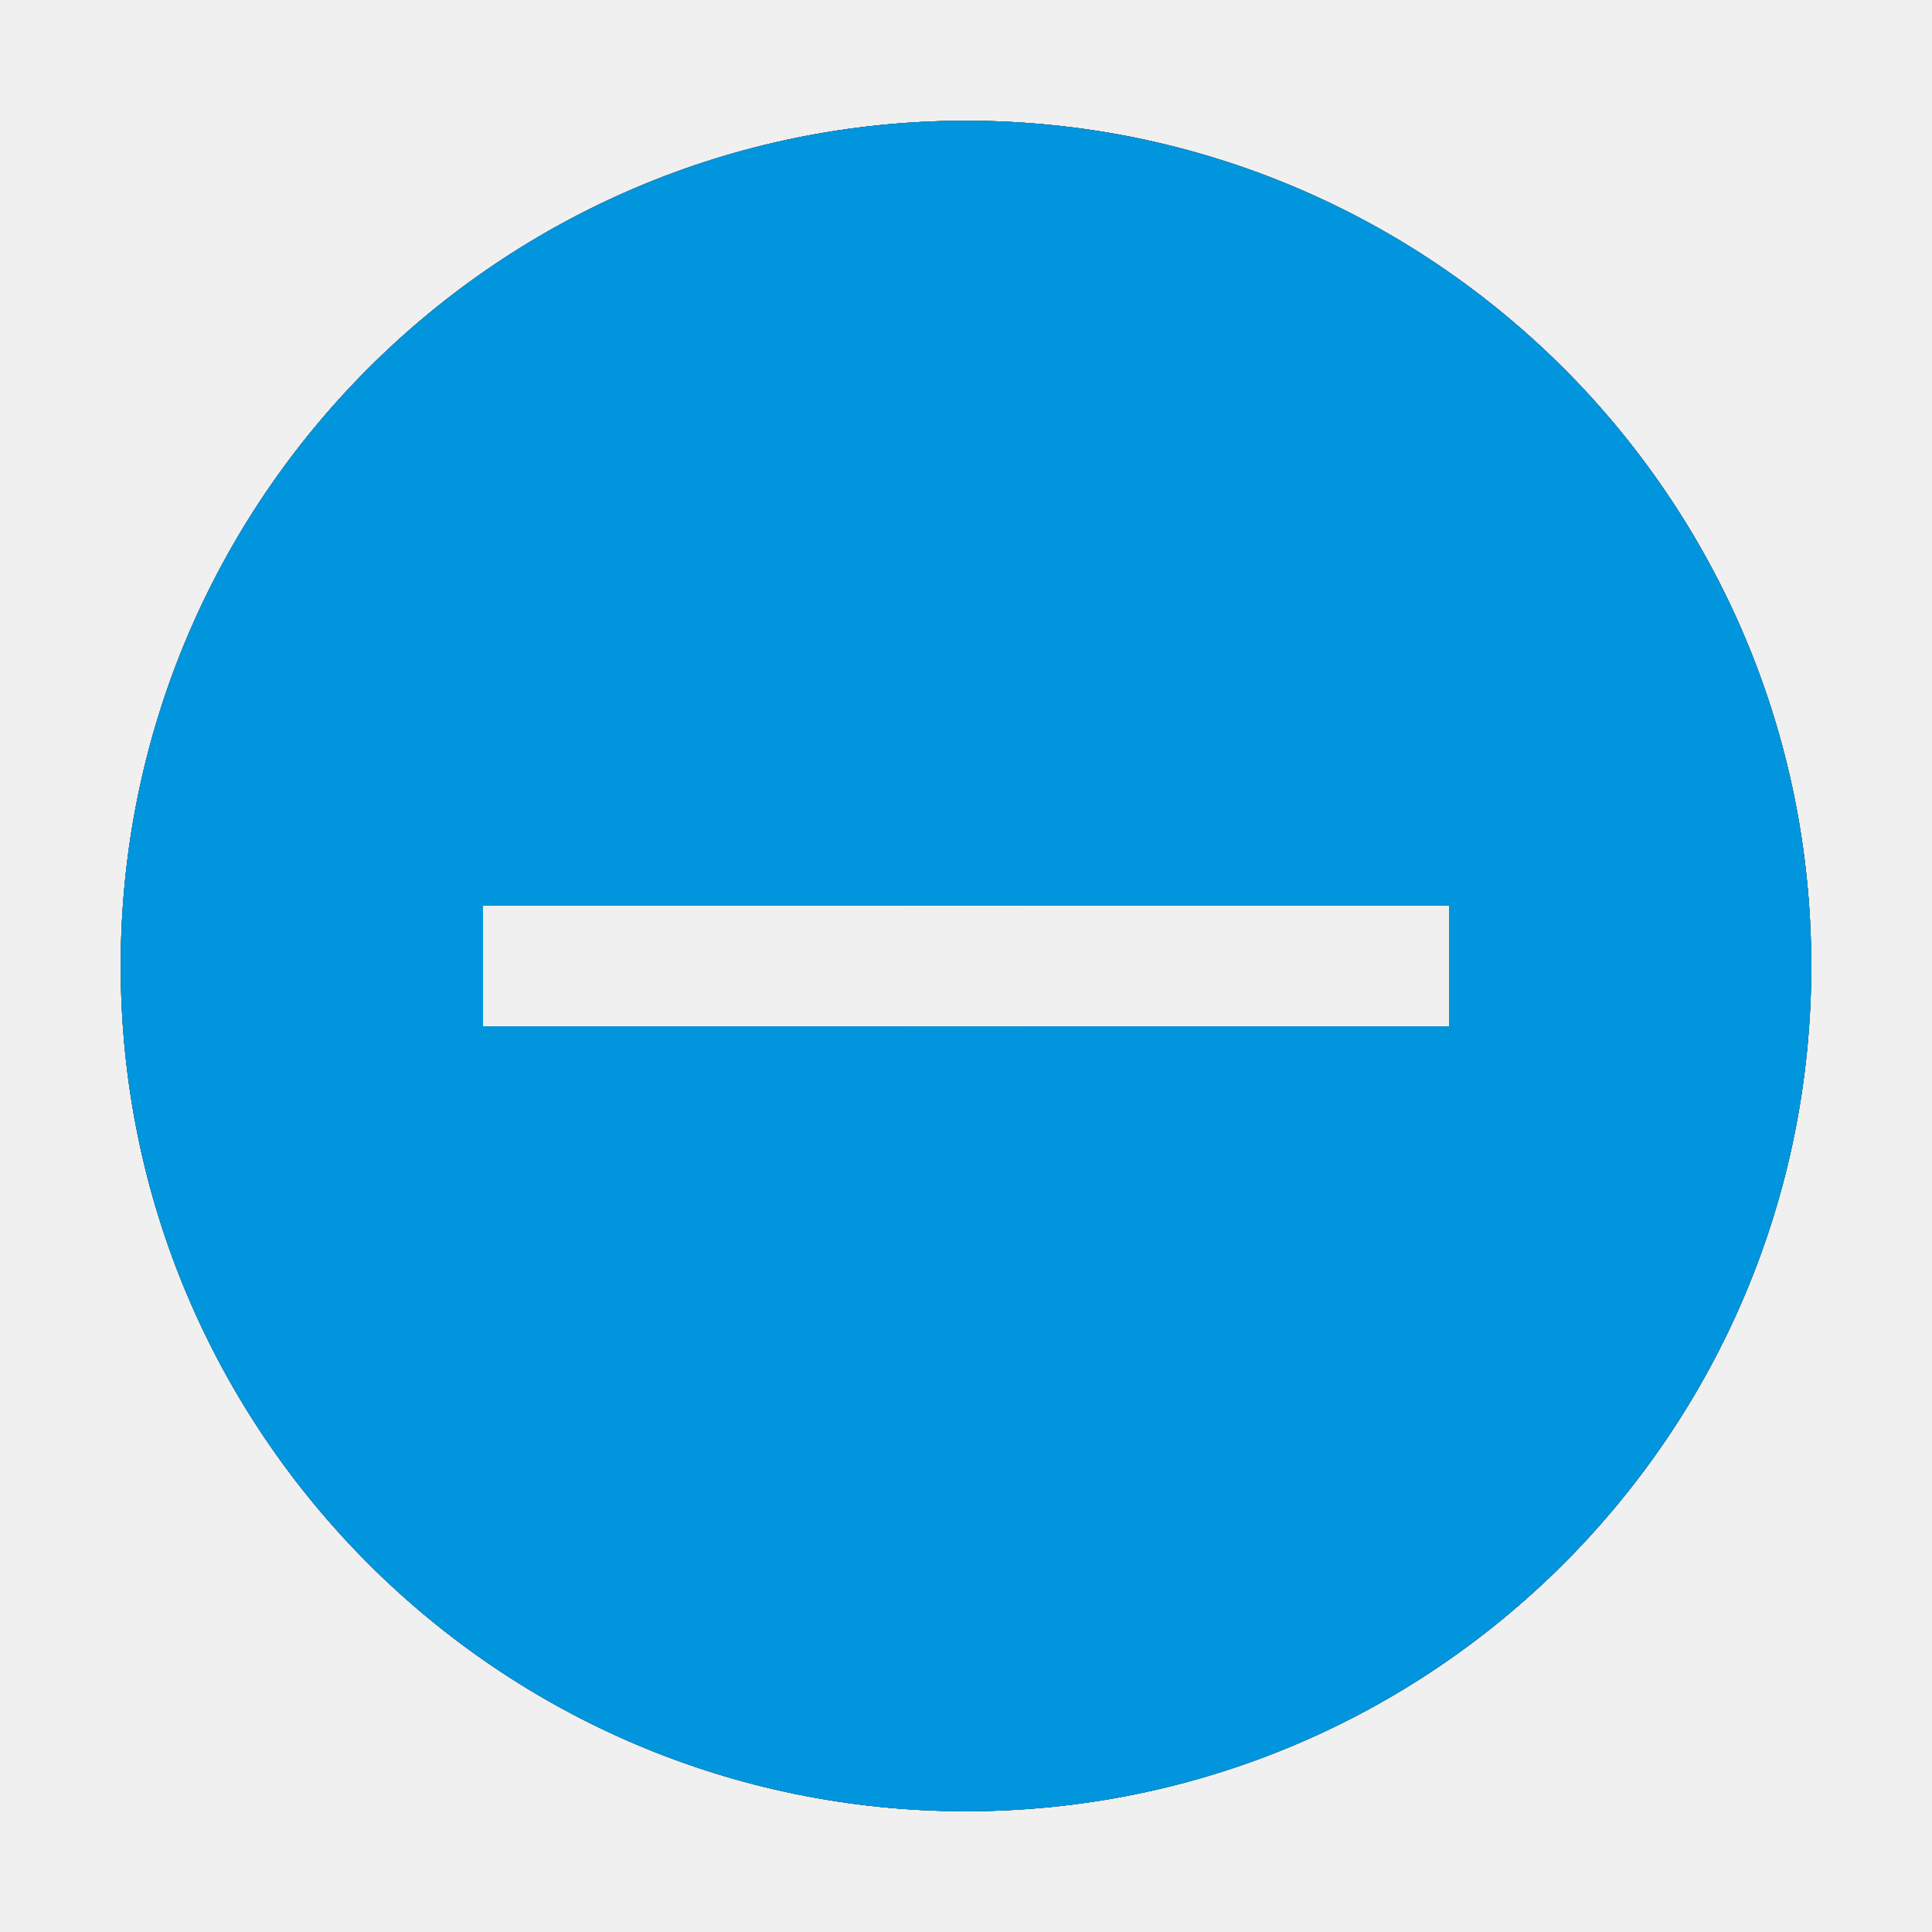
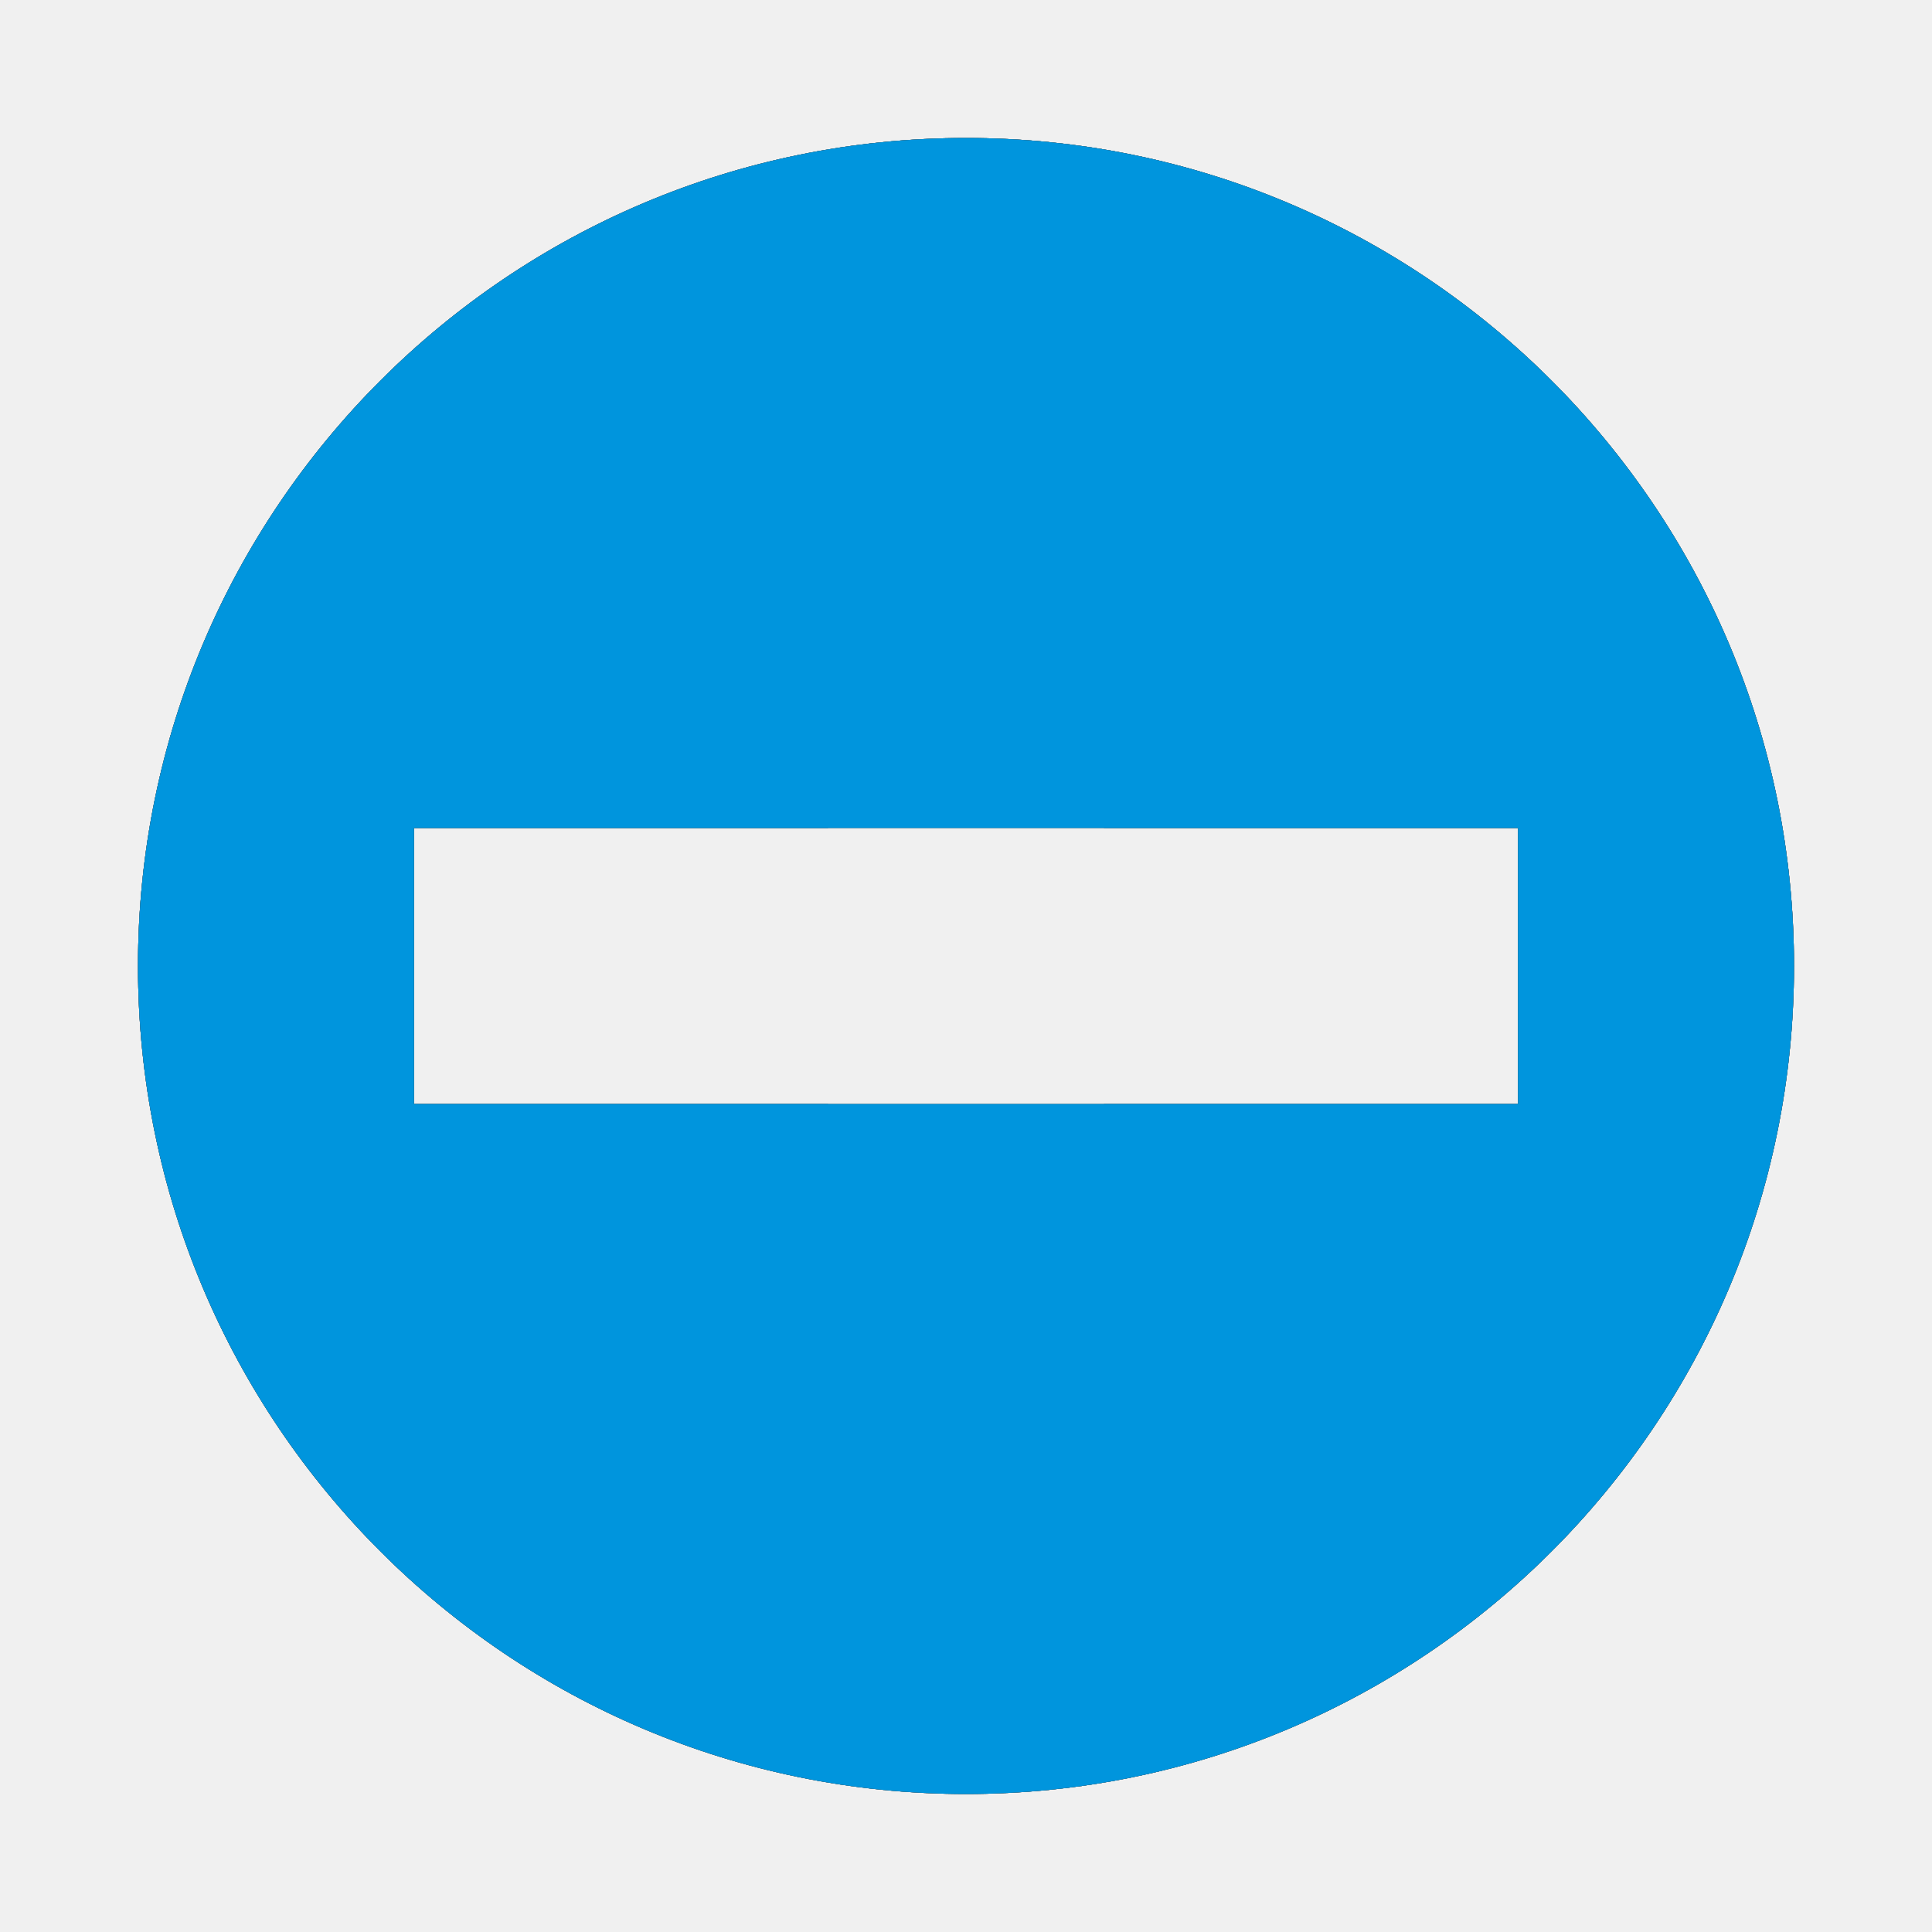
- <svg xmlns="http://www.w3.org/2000/svg" xmlns:xlink="http://www.w3.org/1999/xlink" viewBox="0 0 16 16" xml:space="preserve">
+ <svg xmlns="http://www.w3.org/2000/svg" xmlns:xlink="http://www.w3.org/1999/xlink" viewBox="0 0 14 14" xml:space="preserve">
  <defs>
    <style type="text/css">
      use:not(:target) {
        display: none;
      }

      #addpage, #alreadyadded {
        fill: #808080;
      }
      #addpage-hover, #alreadyadded-hover {
        fill: #555555;
      }
      #addpage-active, #alreadyadded-active {
        fill: #0095DD;
      }
    </style>
    <mask id="plus-mask">
      <rect width="100%" height="100%" fill="white" />
-       <rect x="4" y="7.5" width="8" height="1" />
-       <rect x="7.5" y="4" width="1" height="8" />
+       <rect x="3" y="6" width="8" height="2" />
+       <rect x="6" y="3" width="2" height="8" />
    </mask>
    <mask id="minus-mask">
      <rect width="100%" height="100%" fill="white" />
-       <rect x="4" y="7.5" width="8" height="1" />
+       <rect x="3" y="6" width="8" height="2" />
    </mask>
    <g id="addpage-shape">
-       <circle cx="8" cy="8" r="7" mask="url(#plus-mask)" />
+       <circle cx="7" cy="7" r="6" mask="url(#plus-mask)" />
    </g>
    <g id="removepage-shape">
-       <circle cx="8" cy="8" r="7" mask="url(#minus-mask)" />
+       <circle cx="7" cy="7" r="6" mask="url(#minus-mask)" />
    </g>
  </defs>
  <use id="addpage" xlink:href="#addpage-shape" />
  <use id="addpage-hover" xlink:href="#addpage-shape" />
  <use id="addpage-active" xlink:href="#addpage-shape" />
  <use id="alreadyadded" xlink:href="#removepage-shape" />
  <use id="alreadyadded-hover" xlink:href="#removepage-shape" />
  <use id="alreadyadded-active" xlink:href="#removepage-shape" />
</svg>
